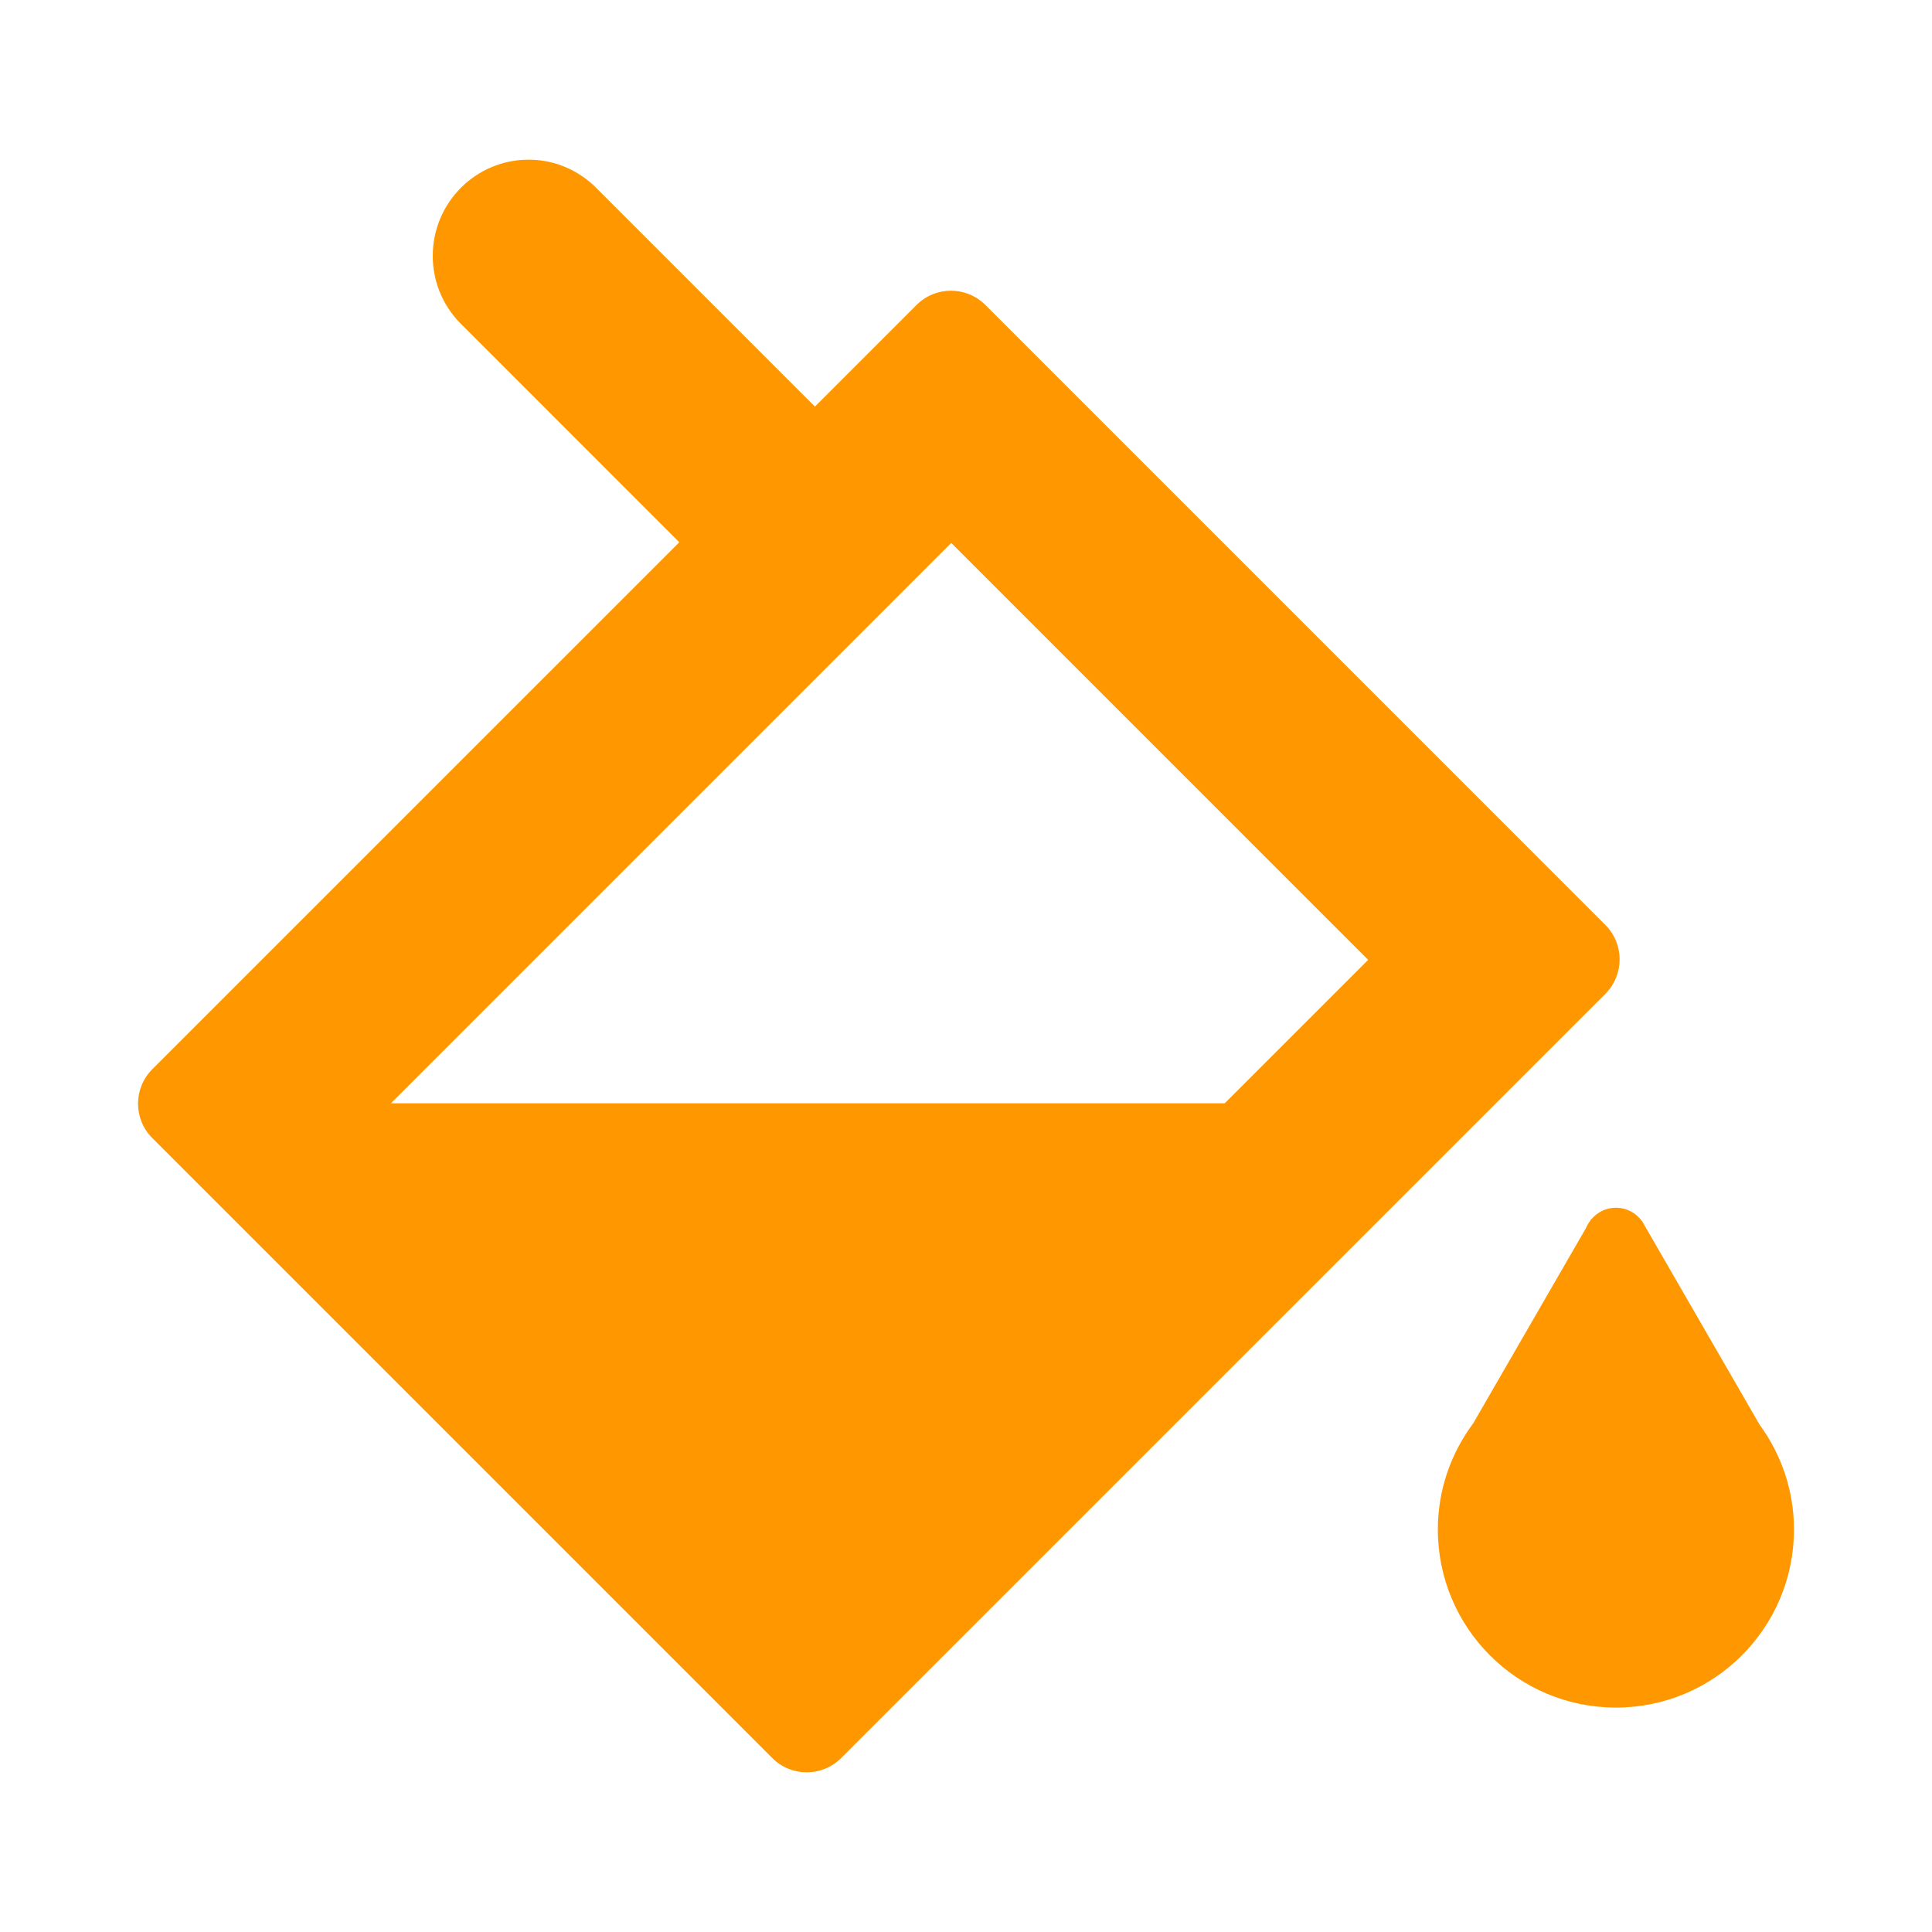
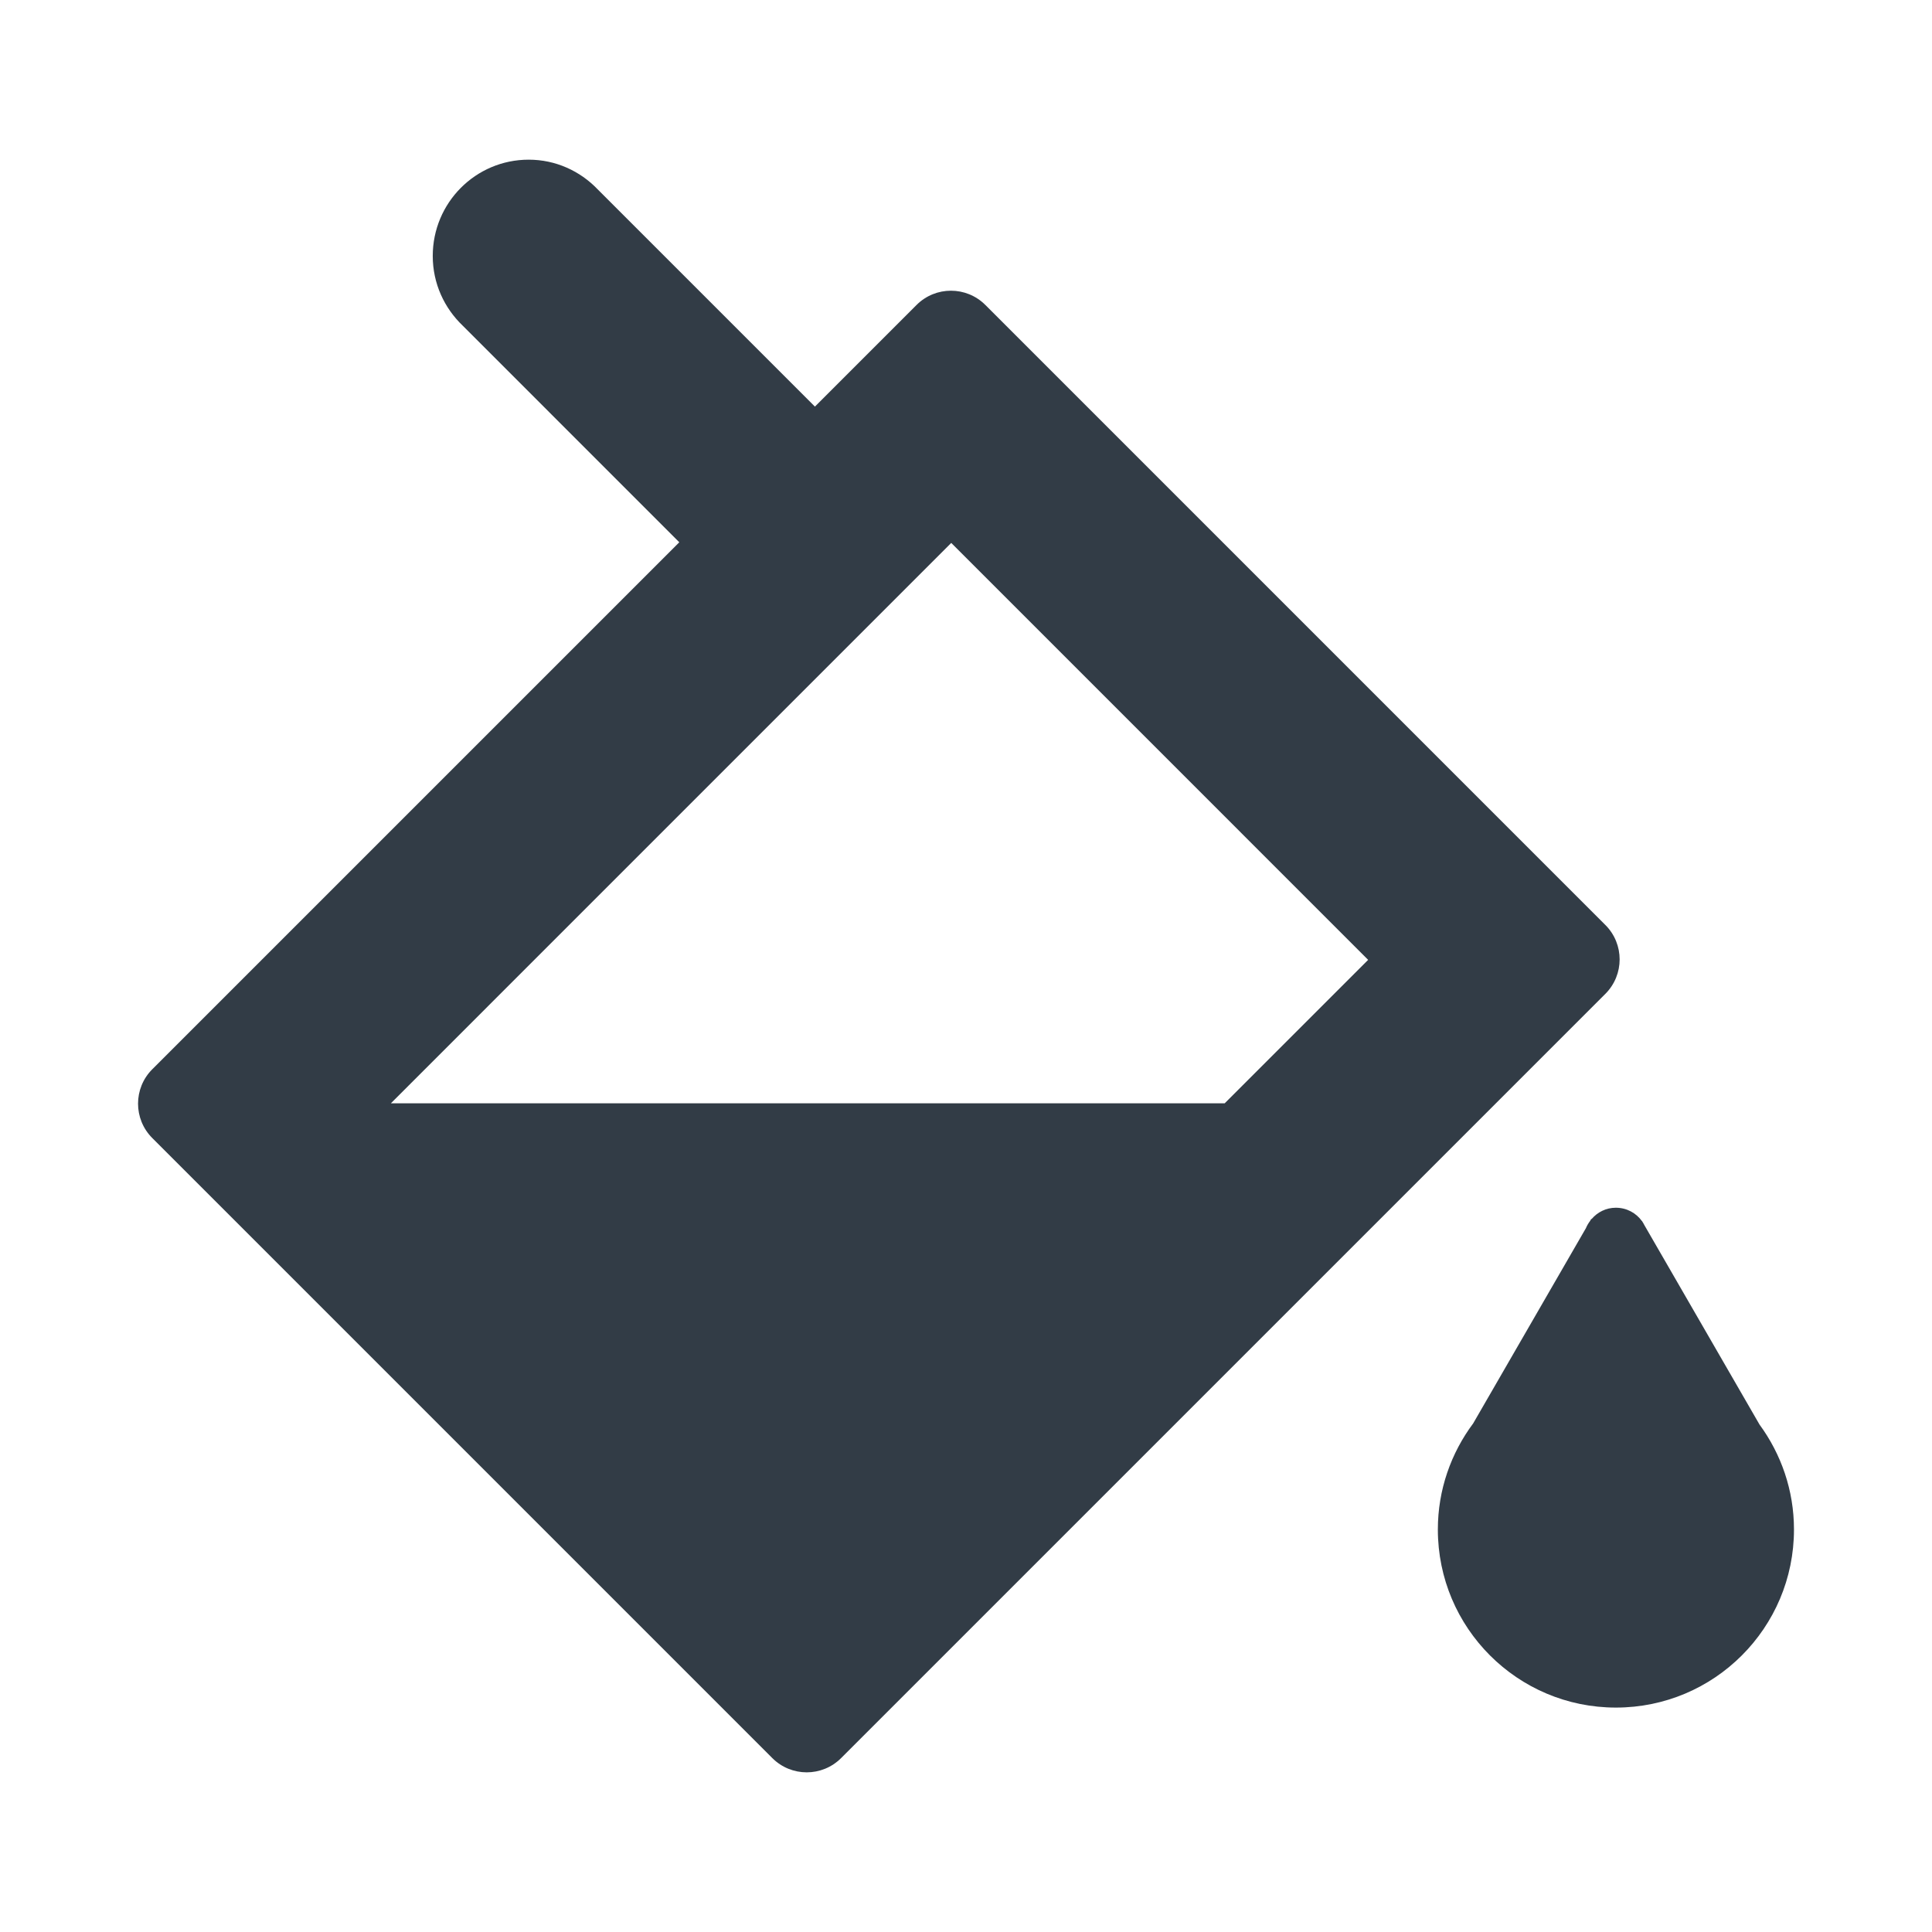
- <svg xmlns="http://www.w3.org/2000/svg" fill="#FF9800" version="1.1" id="Layer_1" width="800px" height="800px" viewBox="0 0 100 100" enable-background="new 0 0 100 100" xml:space="preserve">
+ <svg xmlns="http://www.w3.org/2000/svg" fill="#323C46" version="1.1" id="Layer_1" width="800px" height="800px" viewBox="0 0 100 100" enable-background="new 0 0 100 100" xml:space="preserve">
  <g>
    <path d="M83.095,47.878c-0.001-0.001-0.003-0.002-0.004-0.003l-32.088-32.09l-0.001,0l0,0c-0.984-0.984-2.578-0.984-3.562,0   l-5.26,5.26L30.934,9.799c-0.903-0.943-2.166-1.535-3.571-1.534c-2.743-0.001-4.966,2.231-4.964,4.986   c0,1.426,0.603,2.703,1.558,3.612l11.203,11.205L7.883,55.344c0,0,0,0,0,0c-0.984,0.983-0.984,2.578,0,3.562l32.091,32.092   c0.984,0.984,2.579,0.984,3.562,0l0.001-0.001L83.095,51.44C84.078,50.456,84.078,48.861,83.095,47.878z M63.391,57.106H20.233   l29.003-29.004l21.579,21.58L63.391,57.106z" />
    <path d="M91.073,73.735l-5.97-10.339c-0.031-0.058-0.061-0.117-0.098-0.171L84.99,63.2l-0.004,0.002   c-0.302-0.418-0.788-0.69-1.351-0.69c-0.508,0-0.952,0.231-1.256,0.588l-0.016-0.009l-0.059,0.103   c-0.086,0.116-0.162,0.239-0.217,0.375l-5.835,10.105c-1.144,1.535-1.829,3.432-1.829,5.493c0,5.09,4.124,9.217,9.216,9.217   c5.093,0,9.217-4.127,9.217-9.217C92.856,77.133,92.189,75.26,91.073,73.735z" />
  </g>
</svg>
